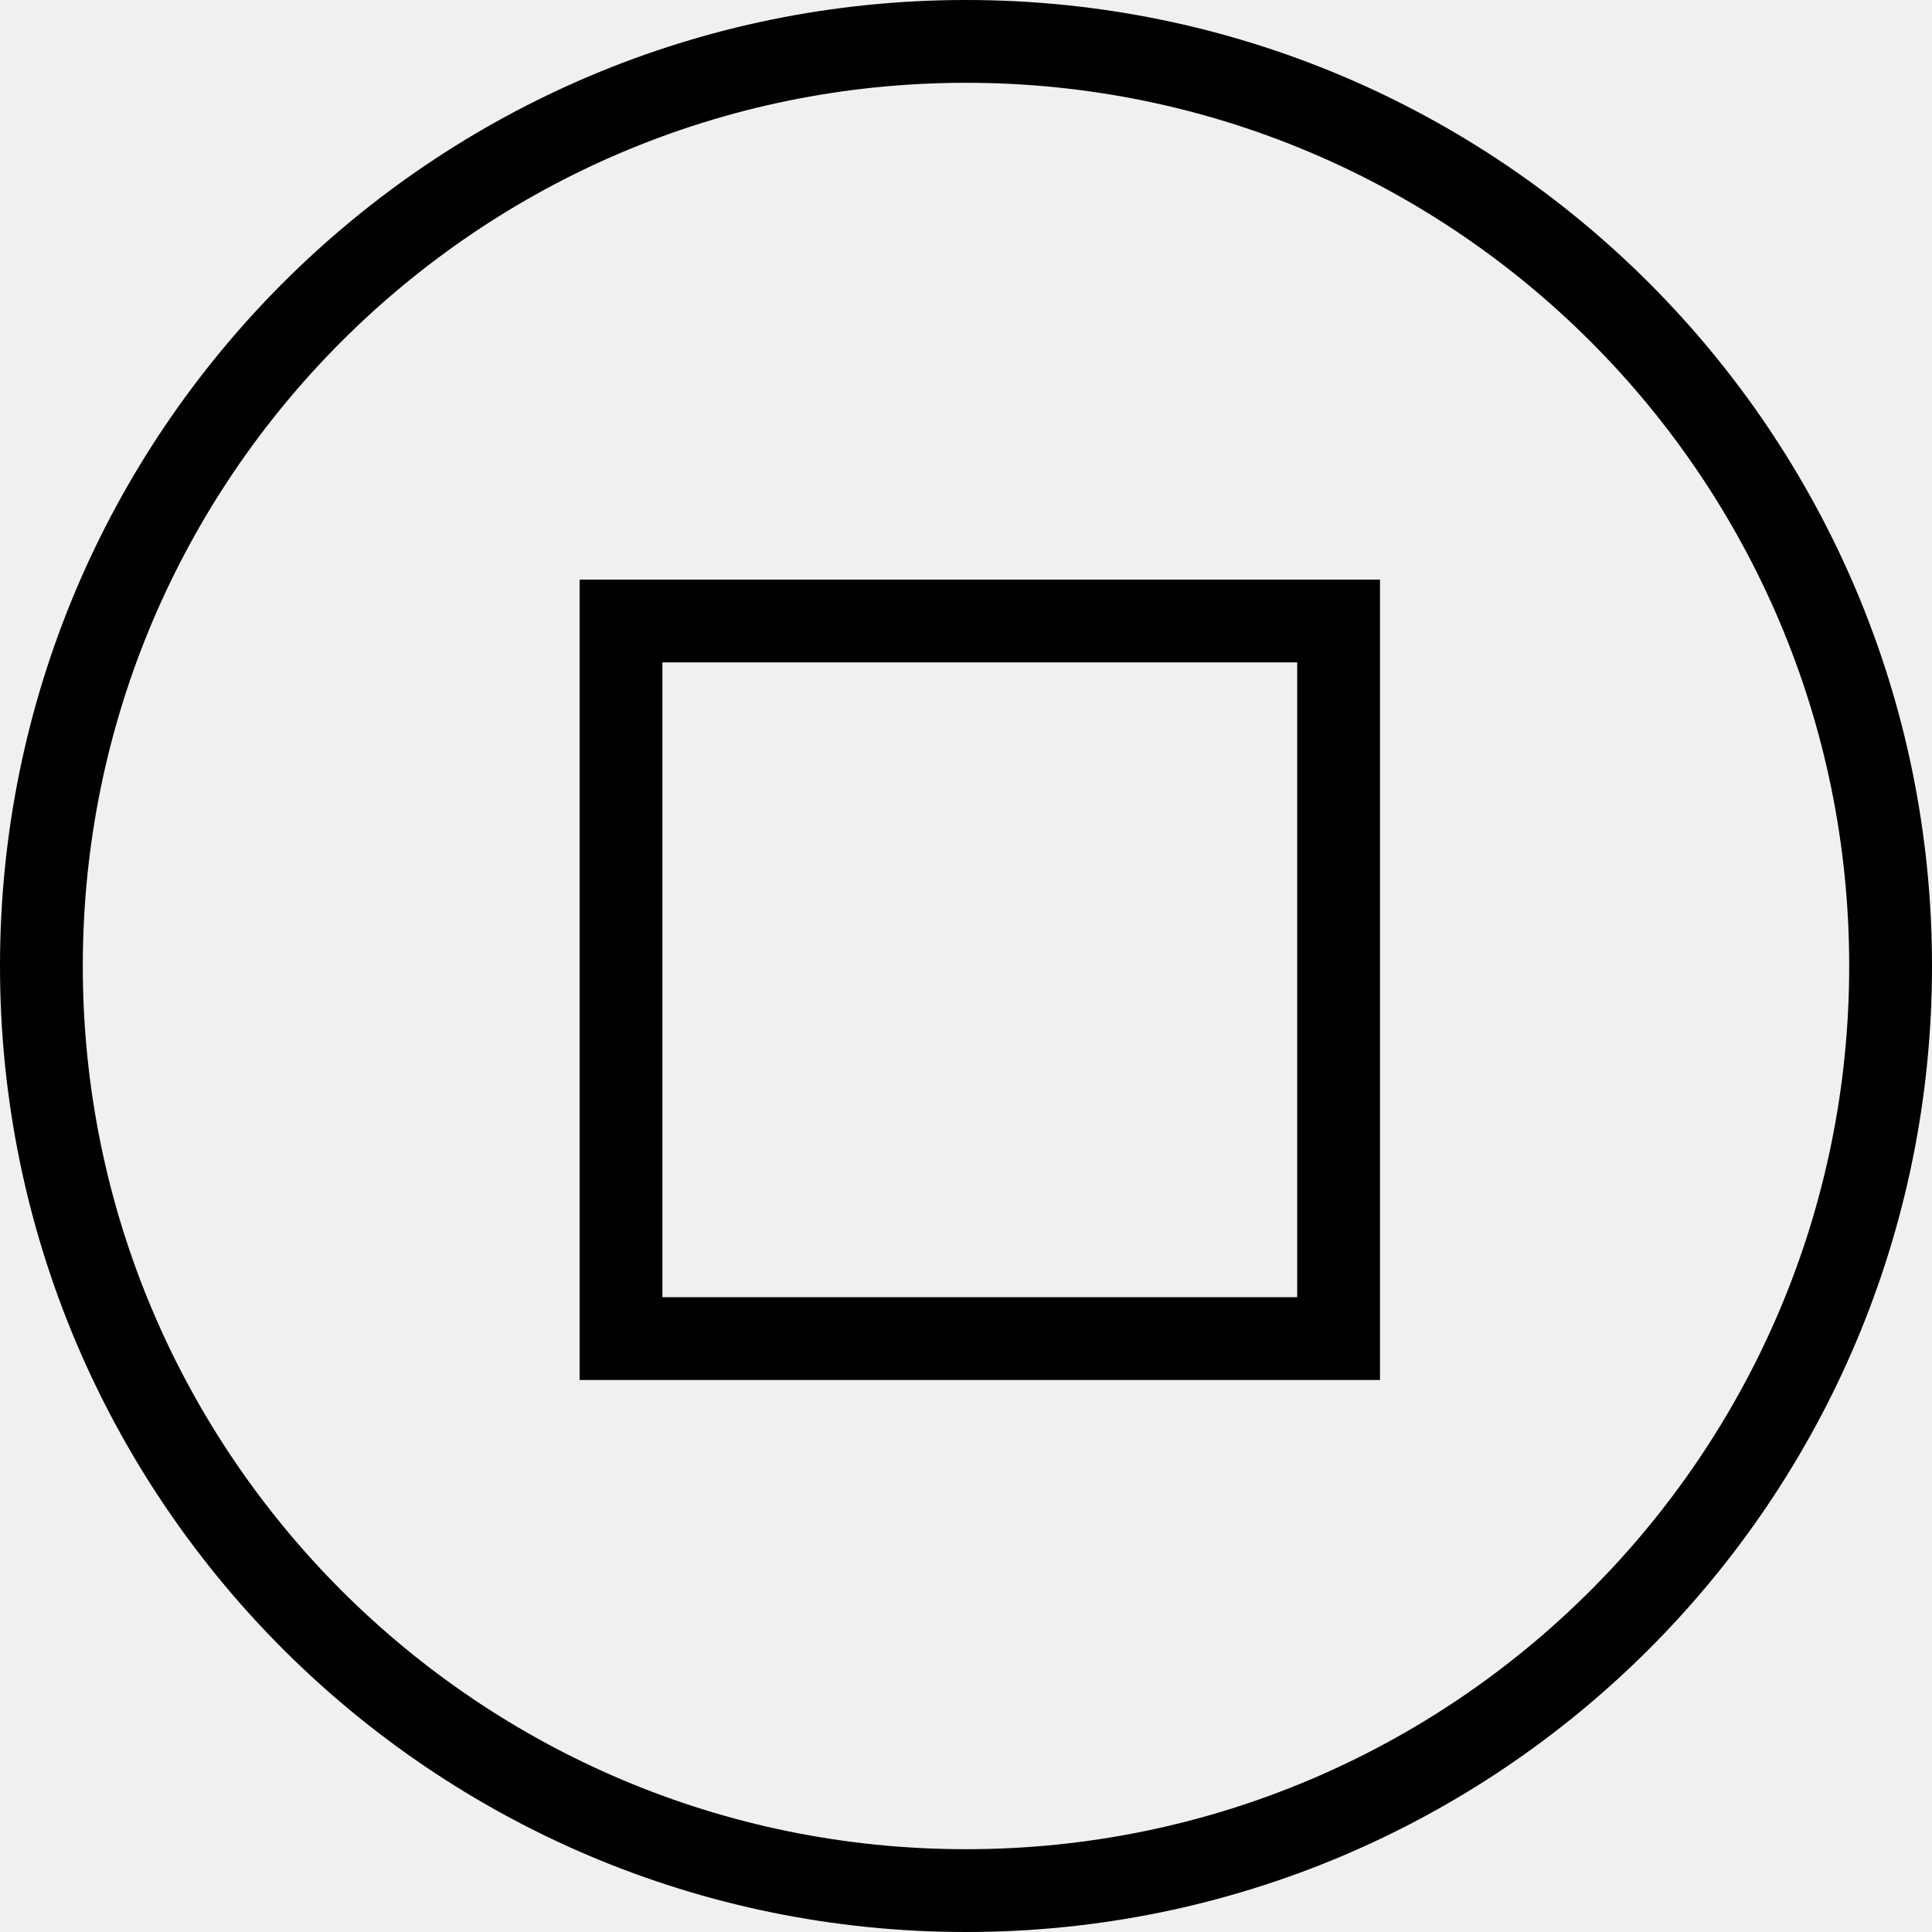
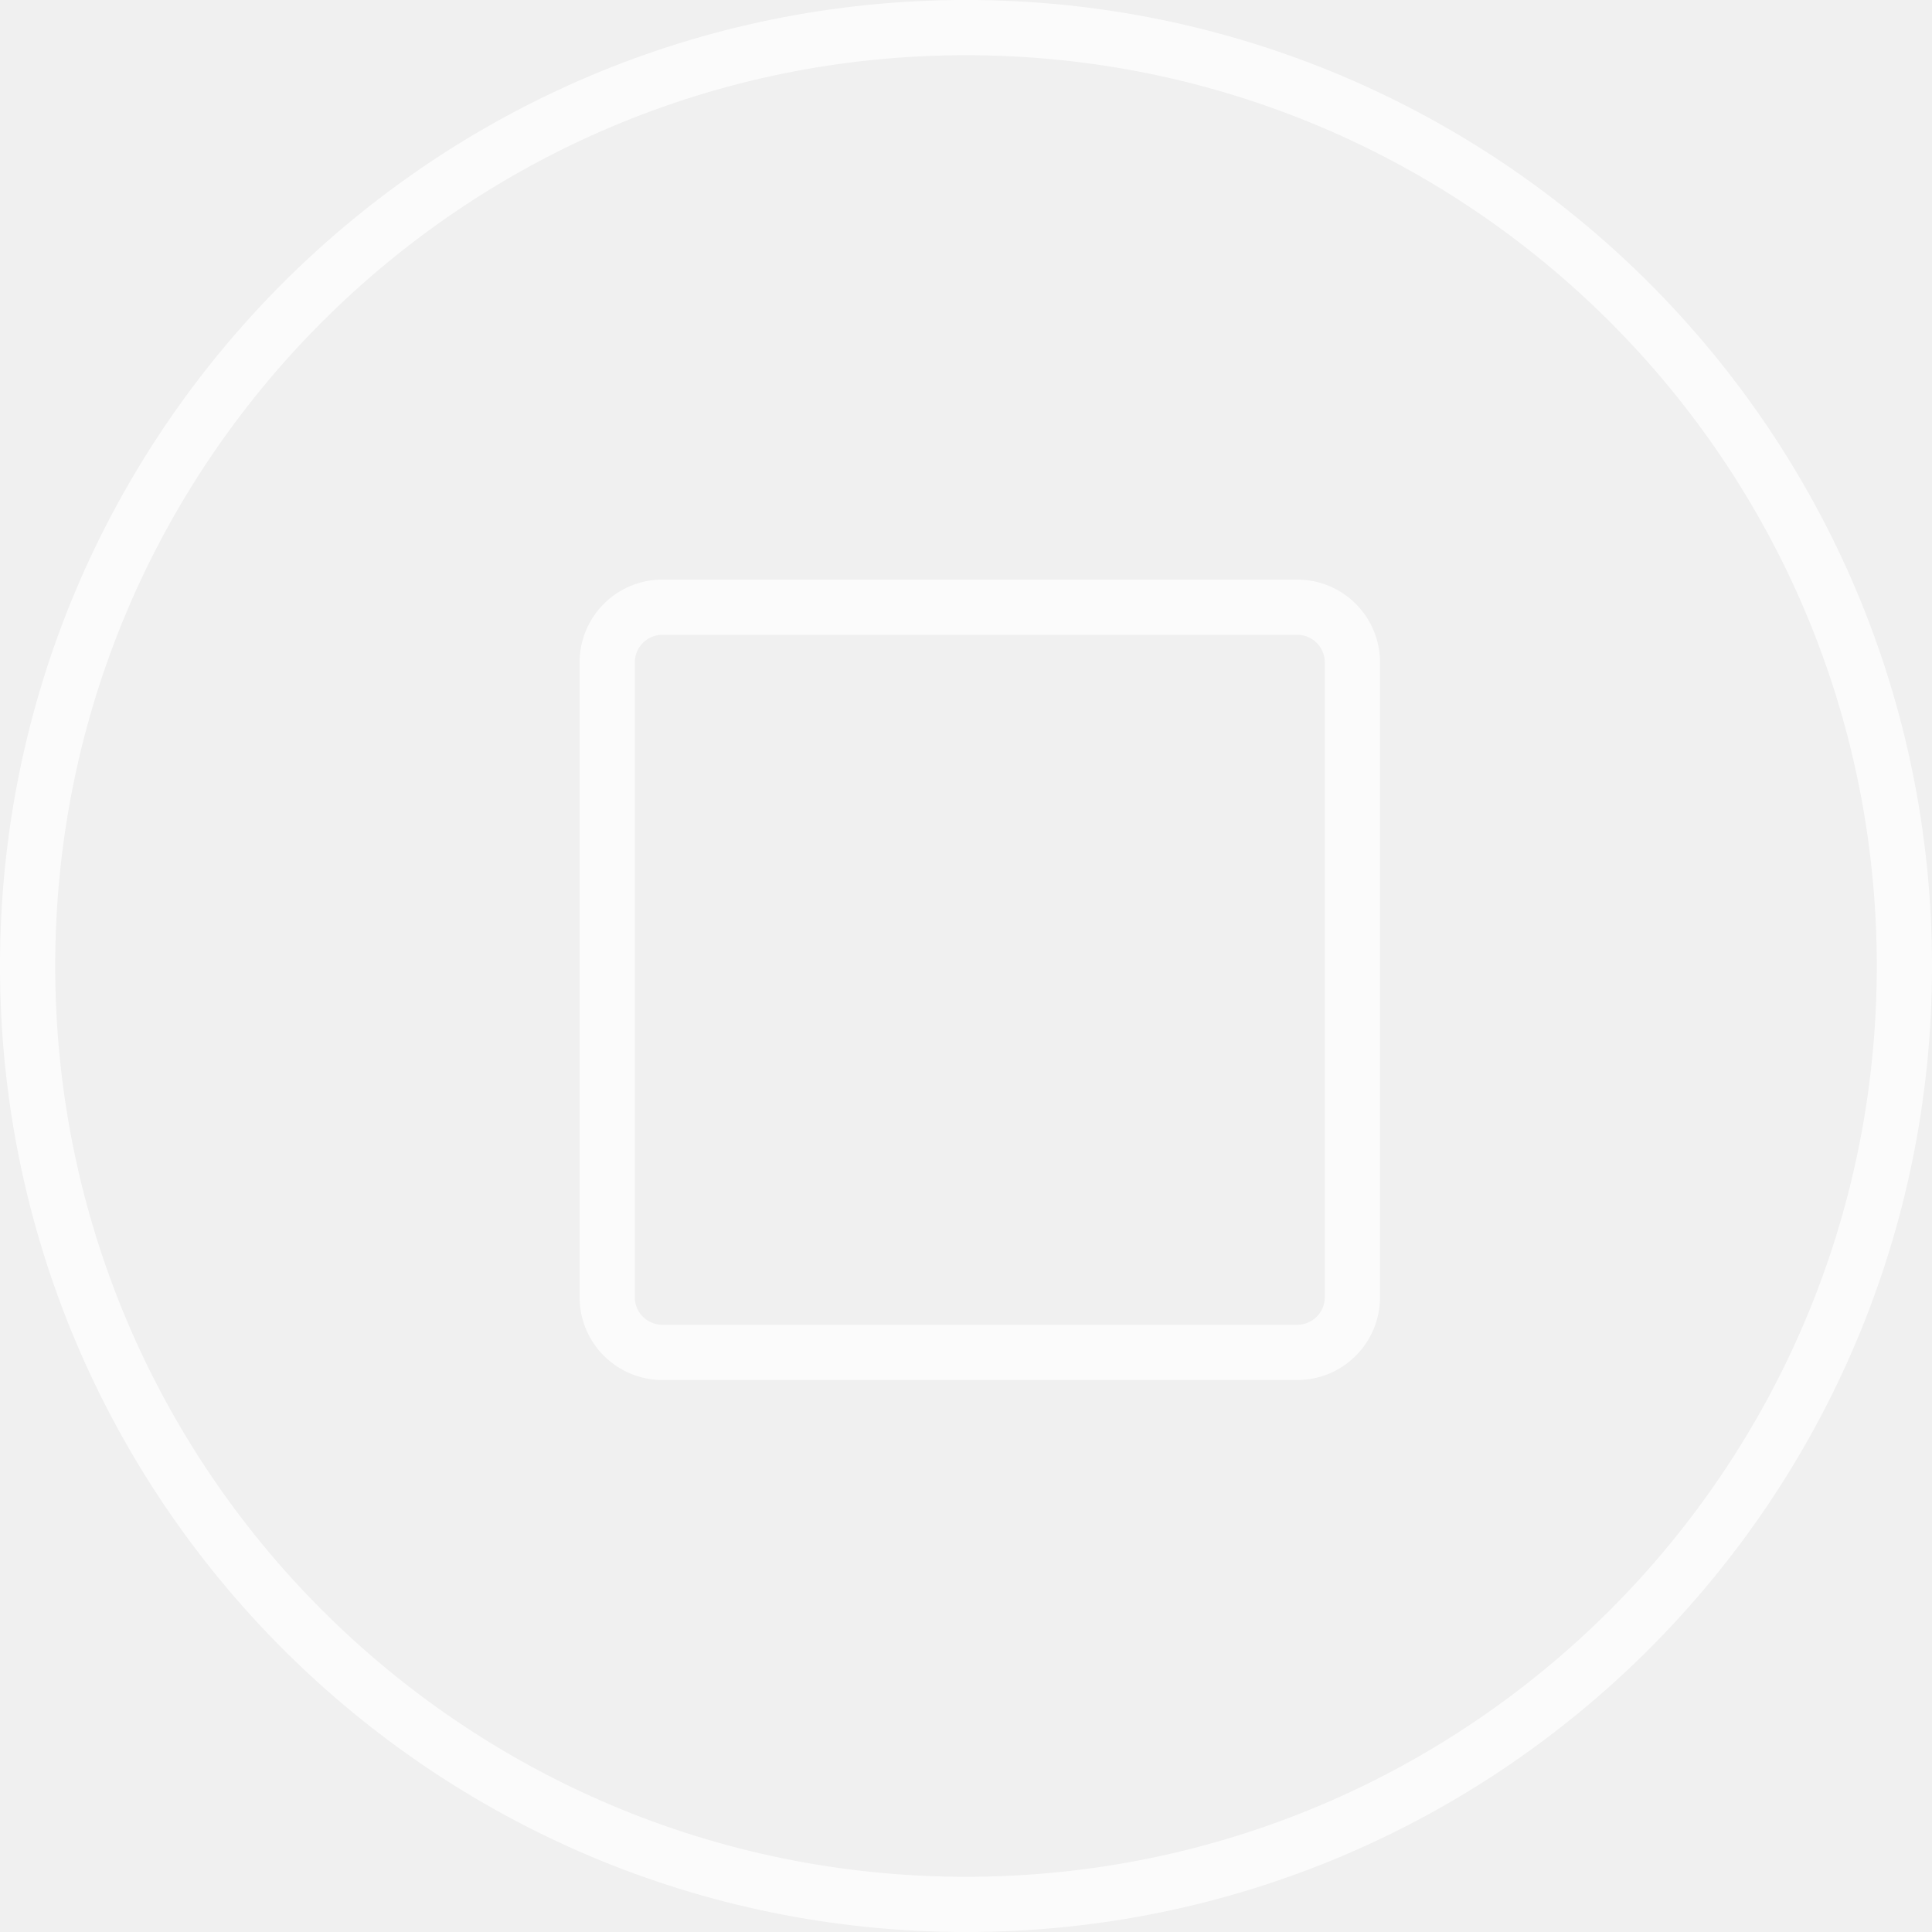
<svg xmlns="http://www.w3.org/2000/svg" width="70px" height="70px" viewBox="0 0 70 70" version="1.1">
-   <g id="Page-1" stroke="none" stroke-width="1" fill="none" fill-rule="evenodd">
-     <g id="Artboard" transform="translate(-168, -86)" stroke="#000000" stroke-width="3">
-       <g id="Group-2" transform="translate(168, 86)">
-         <circle id="Oval" cx="35" cy="35" r="33.5" />
-         <rect id="Rectangle" x="22.5" y="22.5" width="26" height="26" />
-       </g>
+   <g id="Page-1" stroke="none" stroke-width="1" fill="none" fill-rule="evenodd" opacity="0.751">
+     <g id="Group-2" stroke="#FFFFFF" stroke-width="2">
+       <circle id="Oval" cx="35" cy="35" r="34" />
+       <rect id="Rectangle" x="22" y="22" width="27" height="27" rx="2" />
    </g>
  </g>
</svg>
